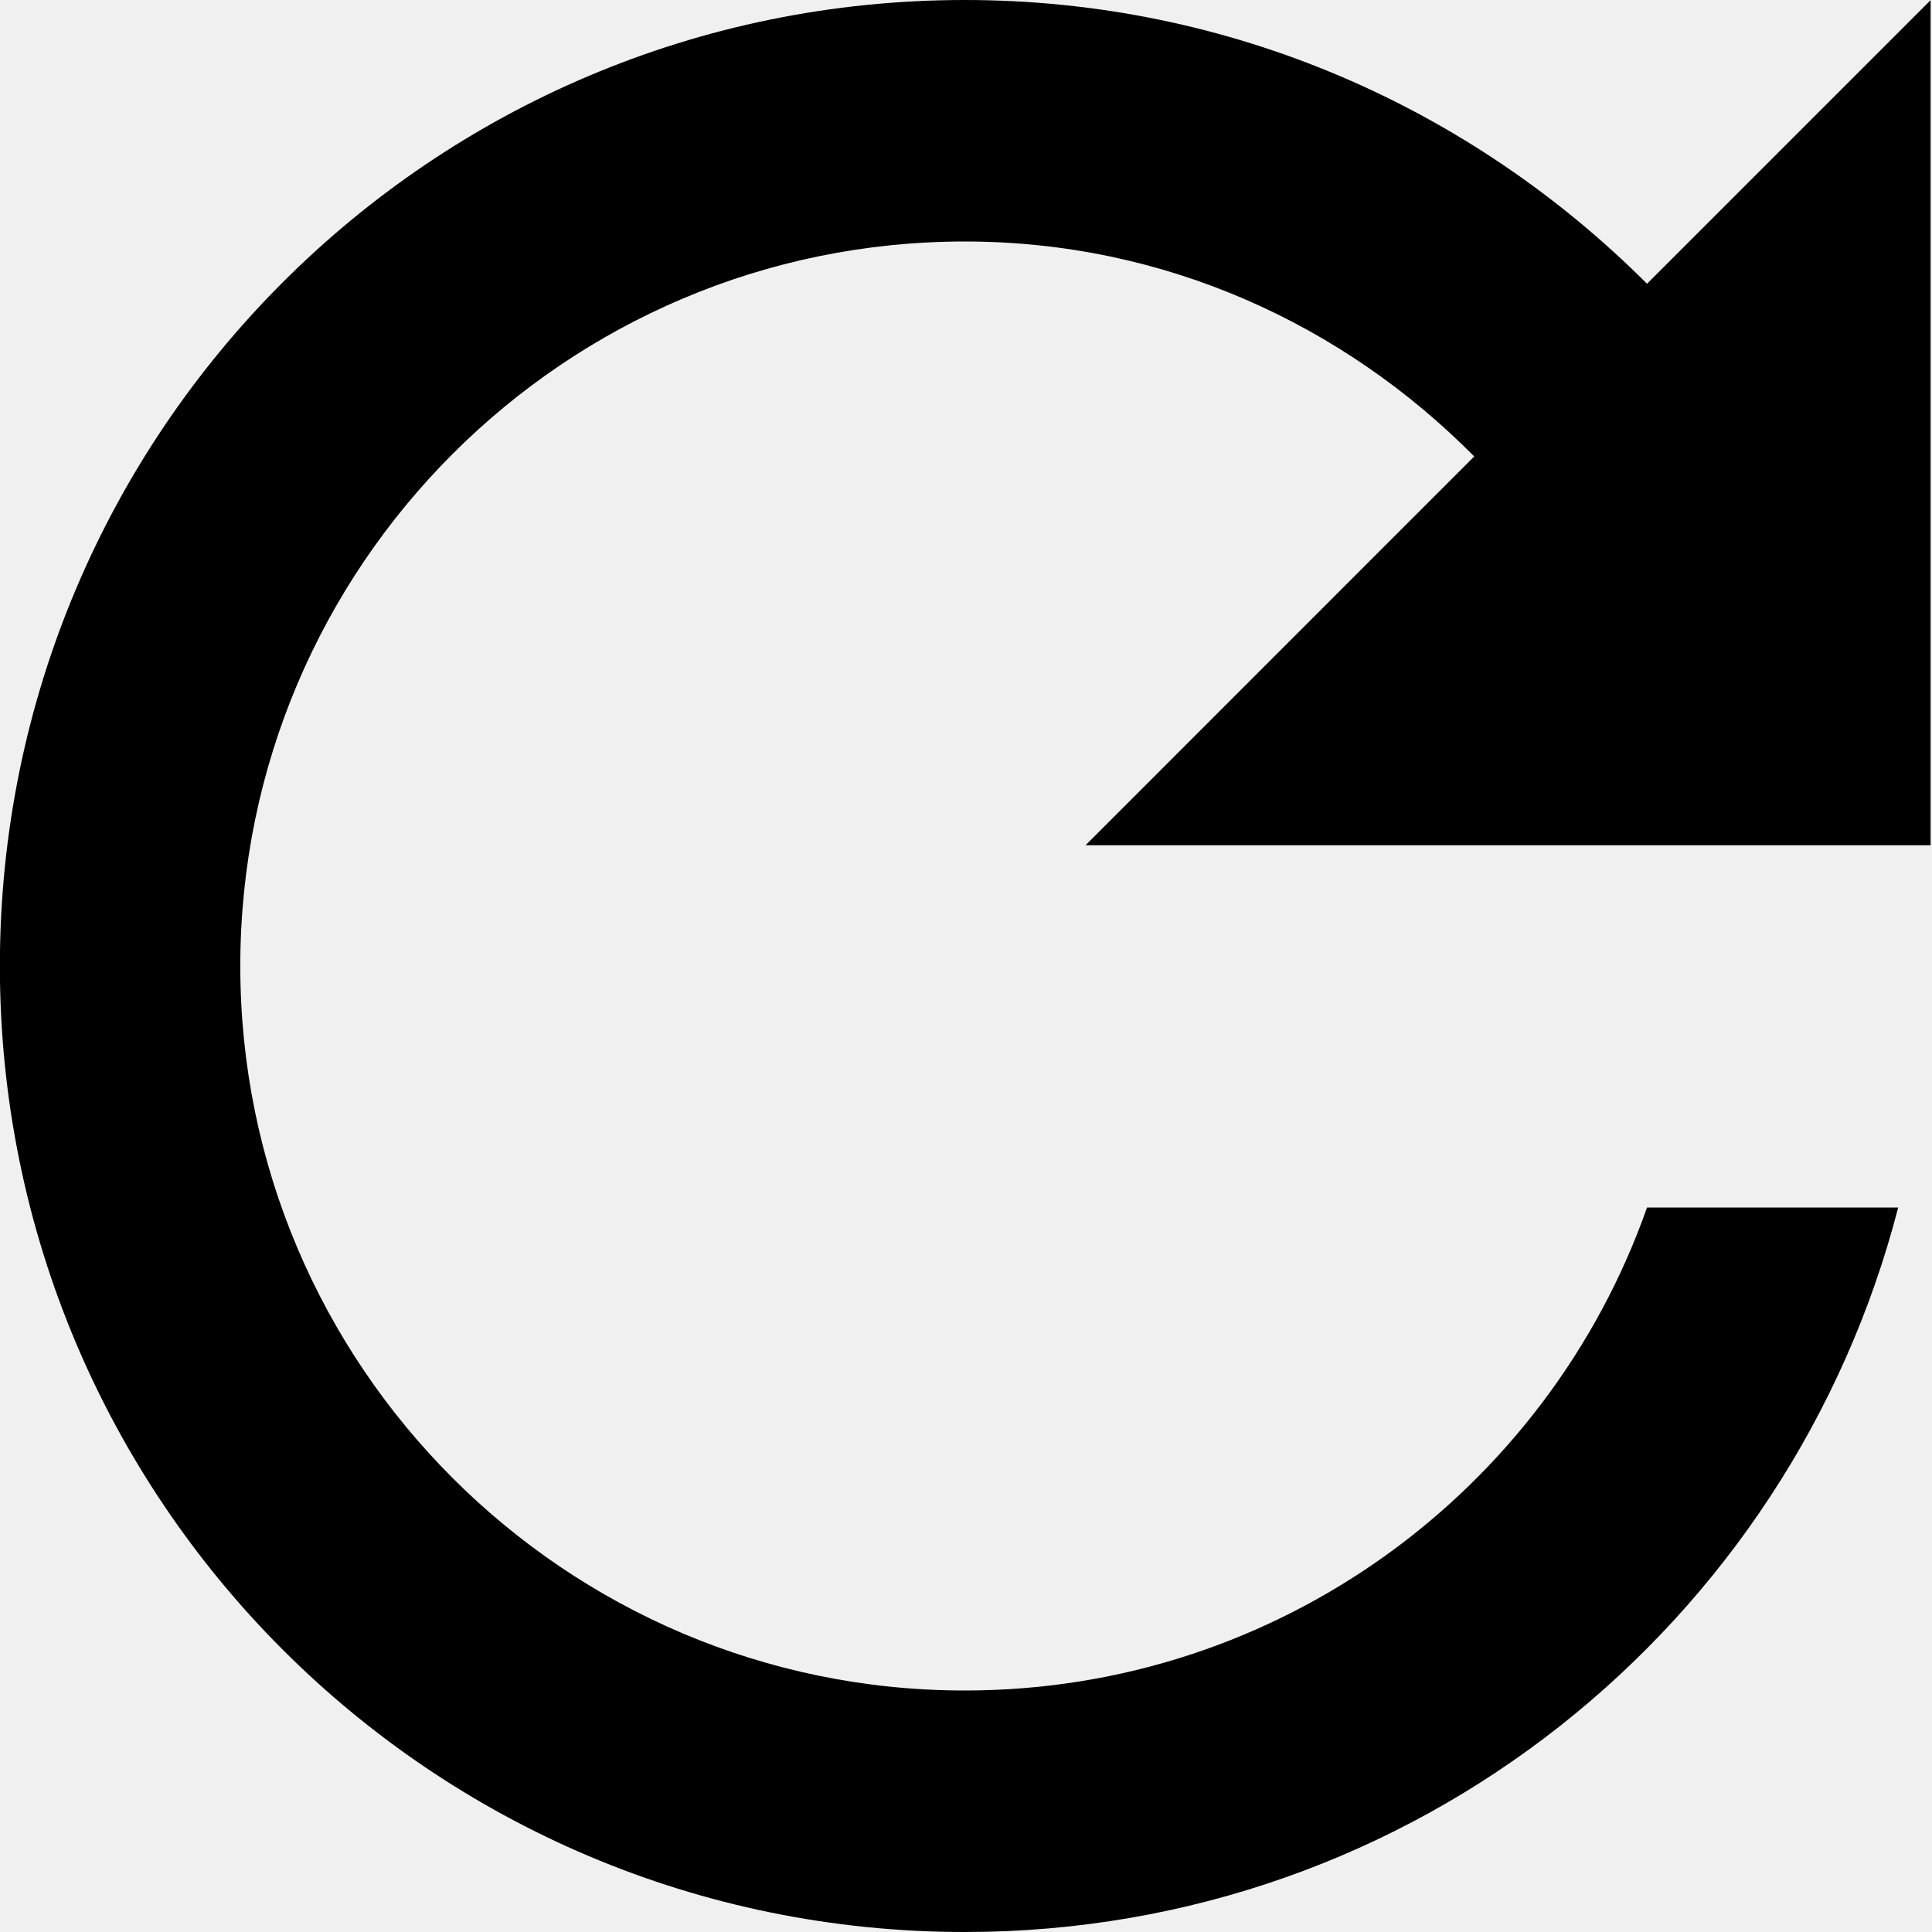
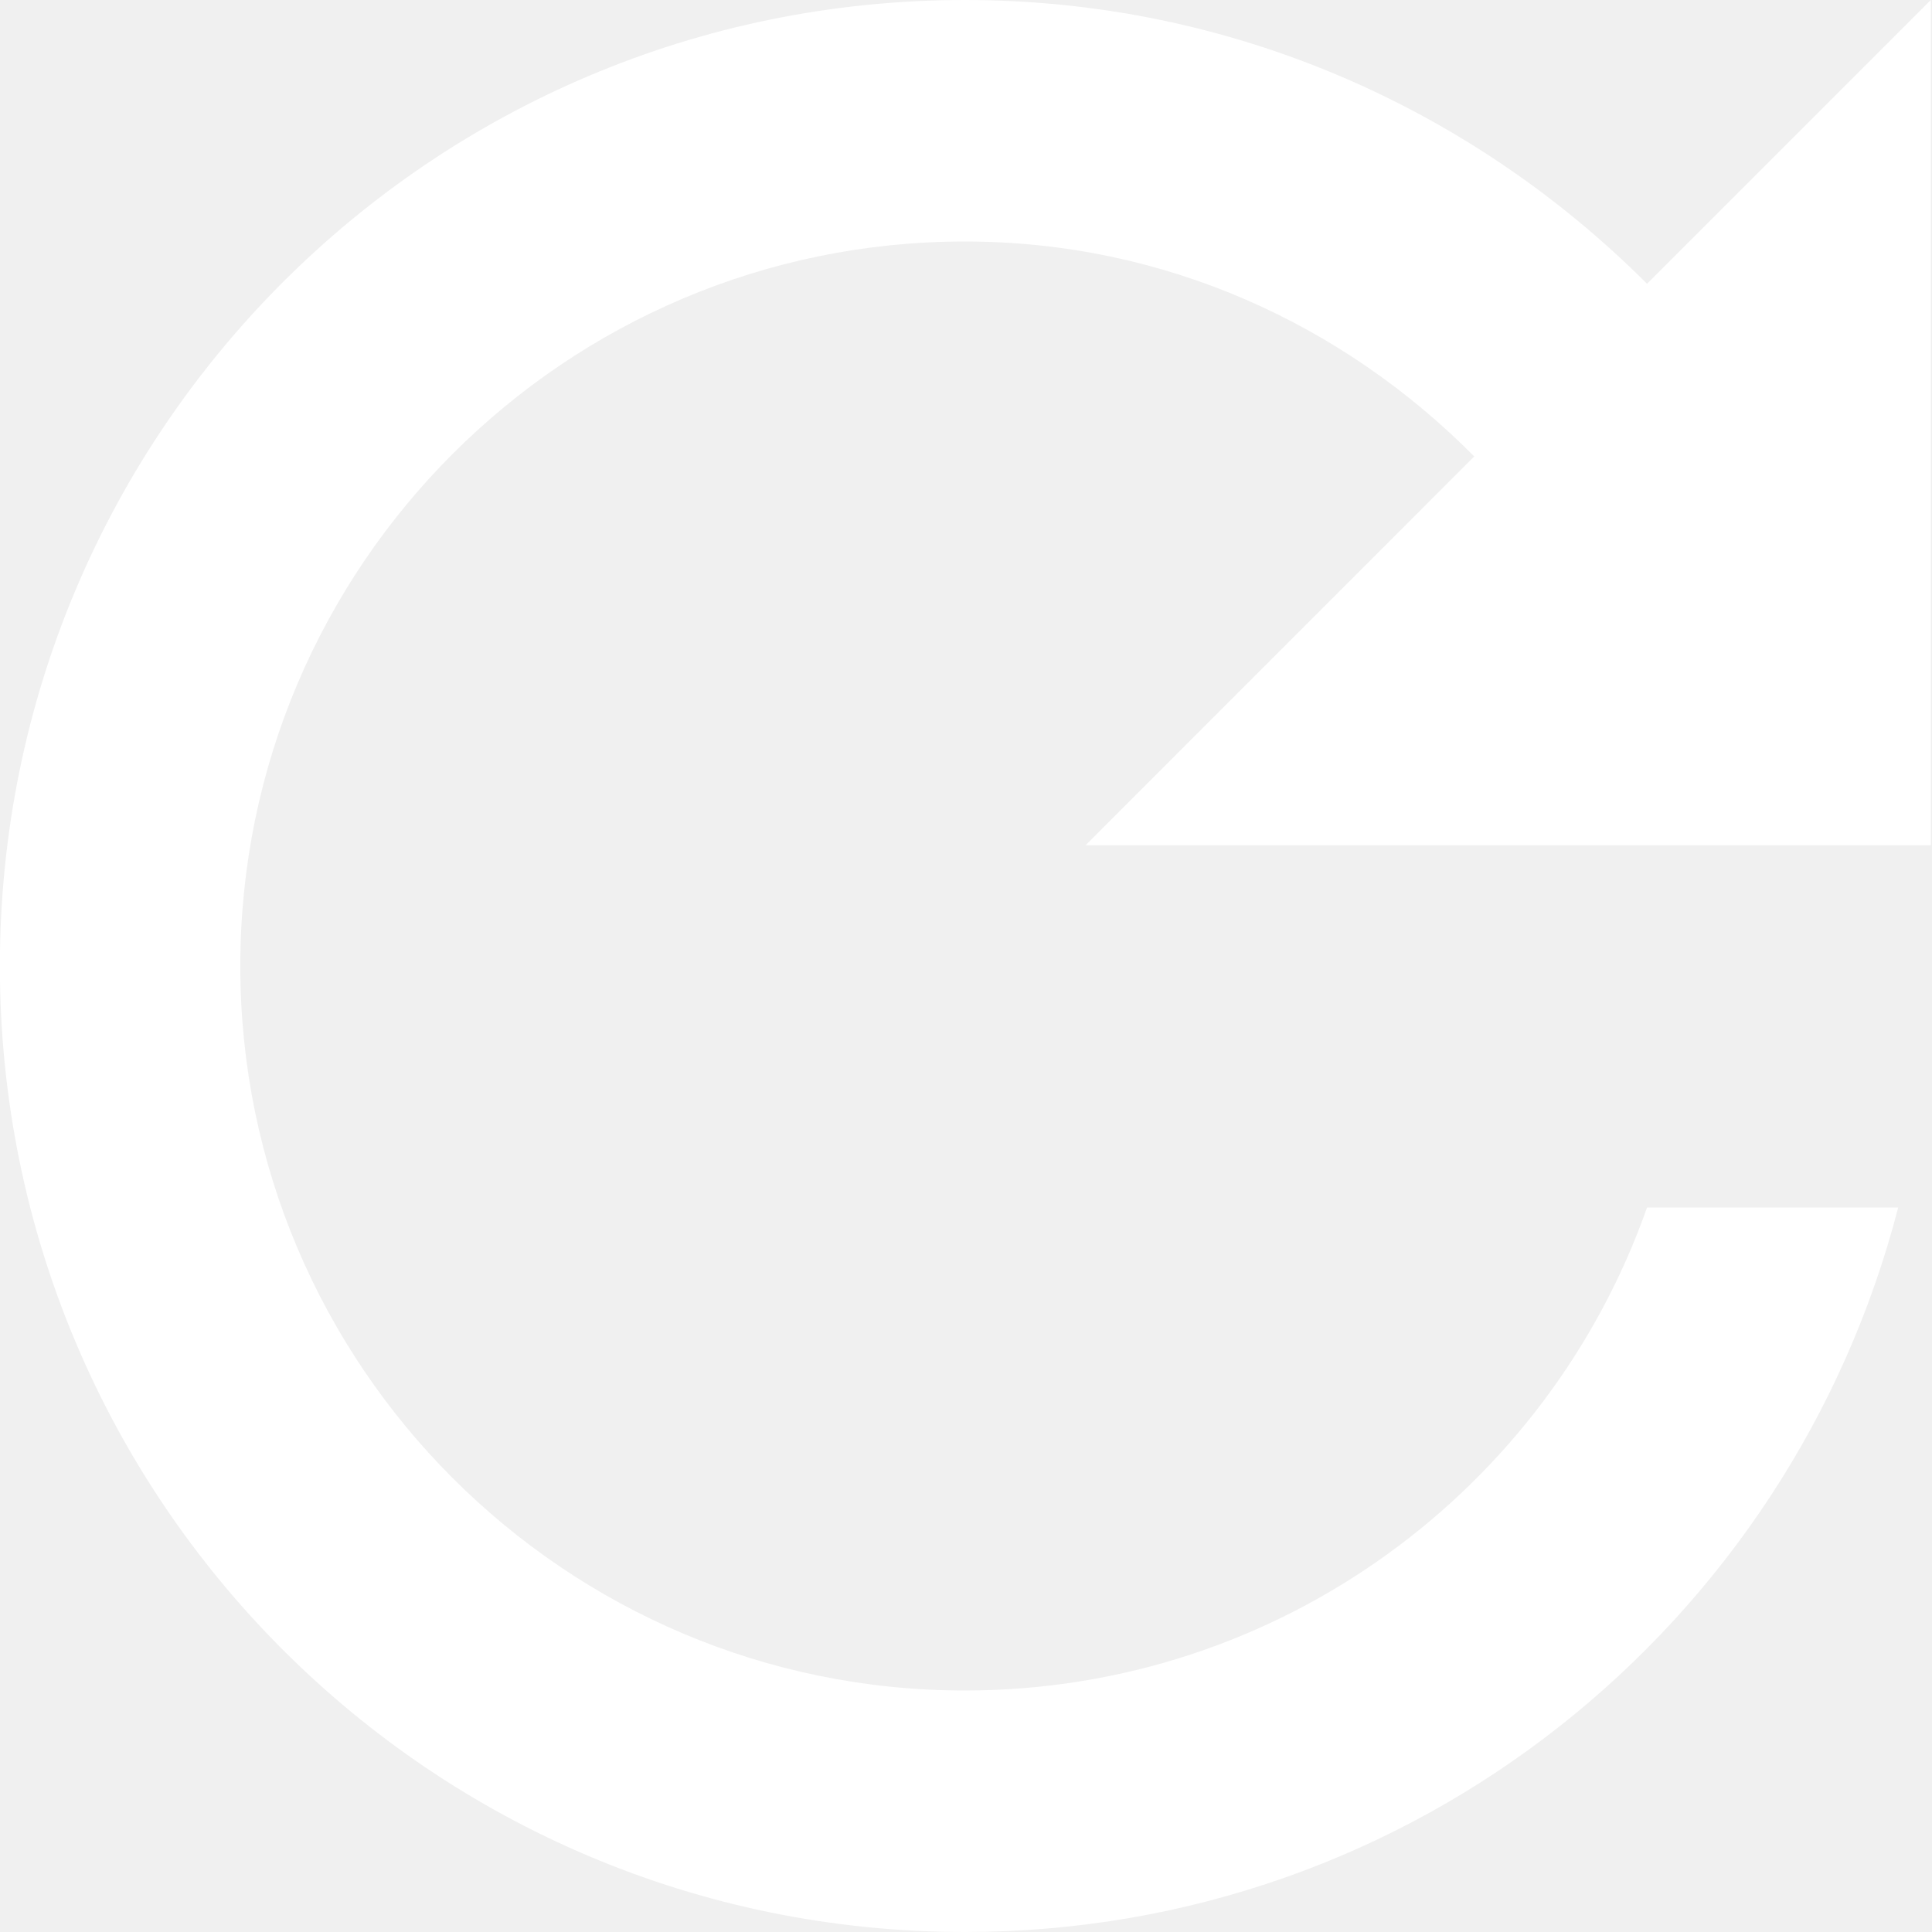
- <svg xmlns="http://www.w3.org/2000/svg" xmlns:xlink="http://www.w3.org/1999/xlink" width="16px" height="16px" viewBox="0 0 16 16" version="1.1">
+ <svg xmlns="http://www.w3.org/2000/svg" width="16px" height="16px" viewBox="0 0 16 16" version="1.1">
  <defs>
    <polygon id="path-1" points="0 0 15.99 0 15.99 16 0 16" />
  </defs>
  <g id="Spex" stroke="none" stroke-width="1" fill="none" fill-rule="evenodd">
-     <g id="ICONZZZ" transform="translate(-145, -103)">
-       <g id="Group-3" transform="translate(145, 103)">
-         <mask id="mask-2" fill="white">
-           <use xlink:href="#path-1" />
-         </mask>
+     <g id="ICONZZZ" transform="translate(-145, -103)" fill="white">
+       <g id="Group-3" transform="translate(145, 103)" fill="white">
        <g id="Clip-2" />
-         <path d="M13.64,2.35 C12.19,0.9 10.2,0 7.99,0 C3.57,0 -0.001,3.58 -0.001,8 C-0.001,12.42 3.57,16 7.99,16 C11.72,16 14.829,13.45 15.72,10 L13.64,10 C12.82,12.33 10.6,14 7.99,14 C4.68,14 1.99,11.309 1.99,8 C1.99,4.69 4.68,2 7.99,2 C9.65,2 11.129,2.69 12.209,3.78 L8.99,7 L15.99,7 L15.99,0 L13.64,2.35 Z" id="Fill-1" fill="#000000" mask="url(#mask-2)" />
+         <path d="M13.64,2.35 C12.19,0.9 10.2,0 7.99,0 C3.57,0 -0.001,3.58 -0.001,8 C-0.001,12.42 3.57,16 7.99,16 C11.72,16 14.829,13.45 15.72,10 L13.64,10 C12.82,12.33 10.6,14 7.99,14 C4.68,14 1.99,11.309 1.99,8 C1.99,4.69 4.68,2 7.99,2 C9.65,2 11.129,2.69 12.209,3.78 L8.99,7 L15.99,7 L15.99,0 L13.64,2.35 Z" id="Fill-1" fill="white" mask="url(#mask-2)" />
      </g>
    </g>
  </g>
</svg>
